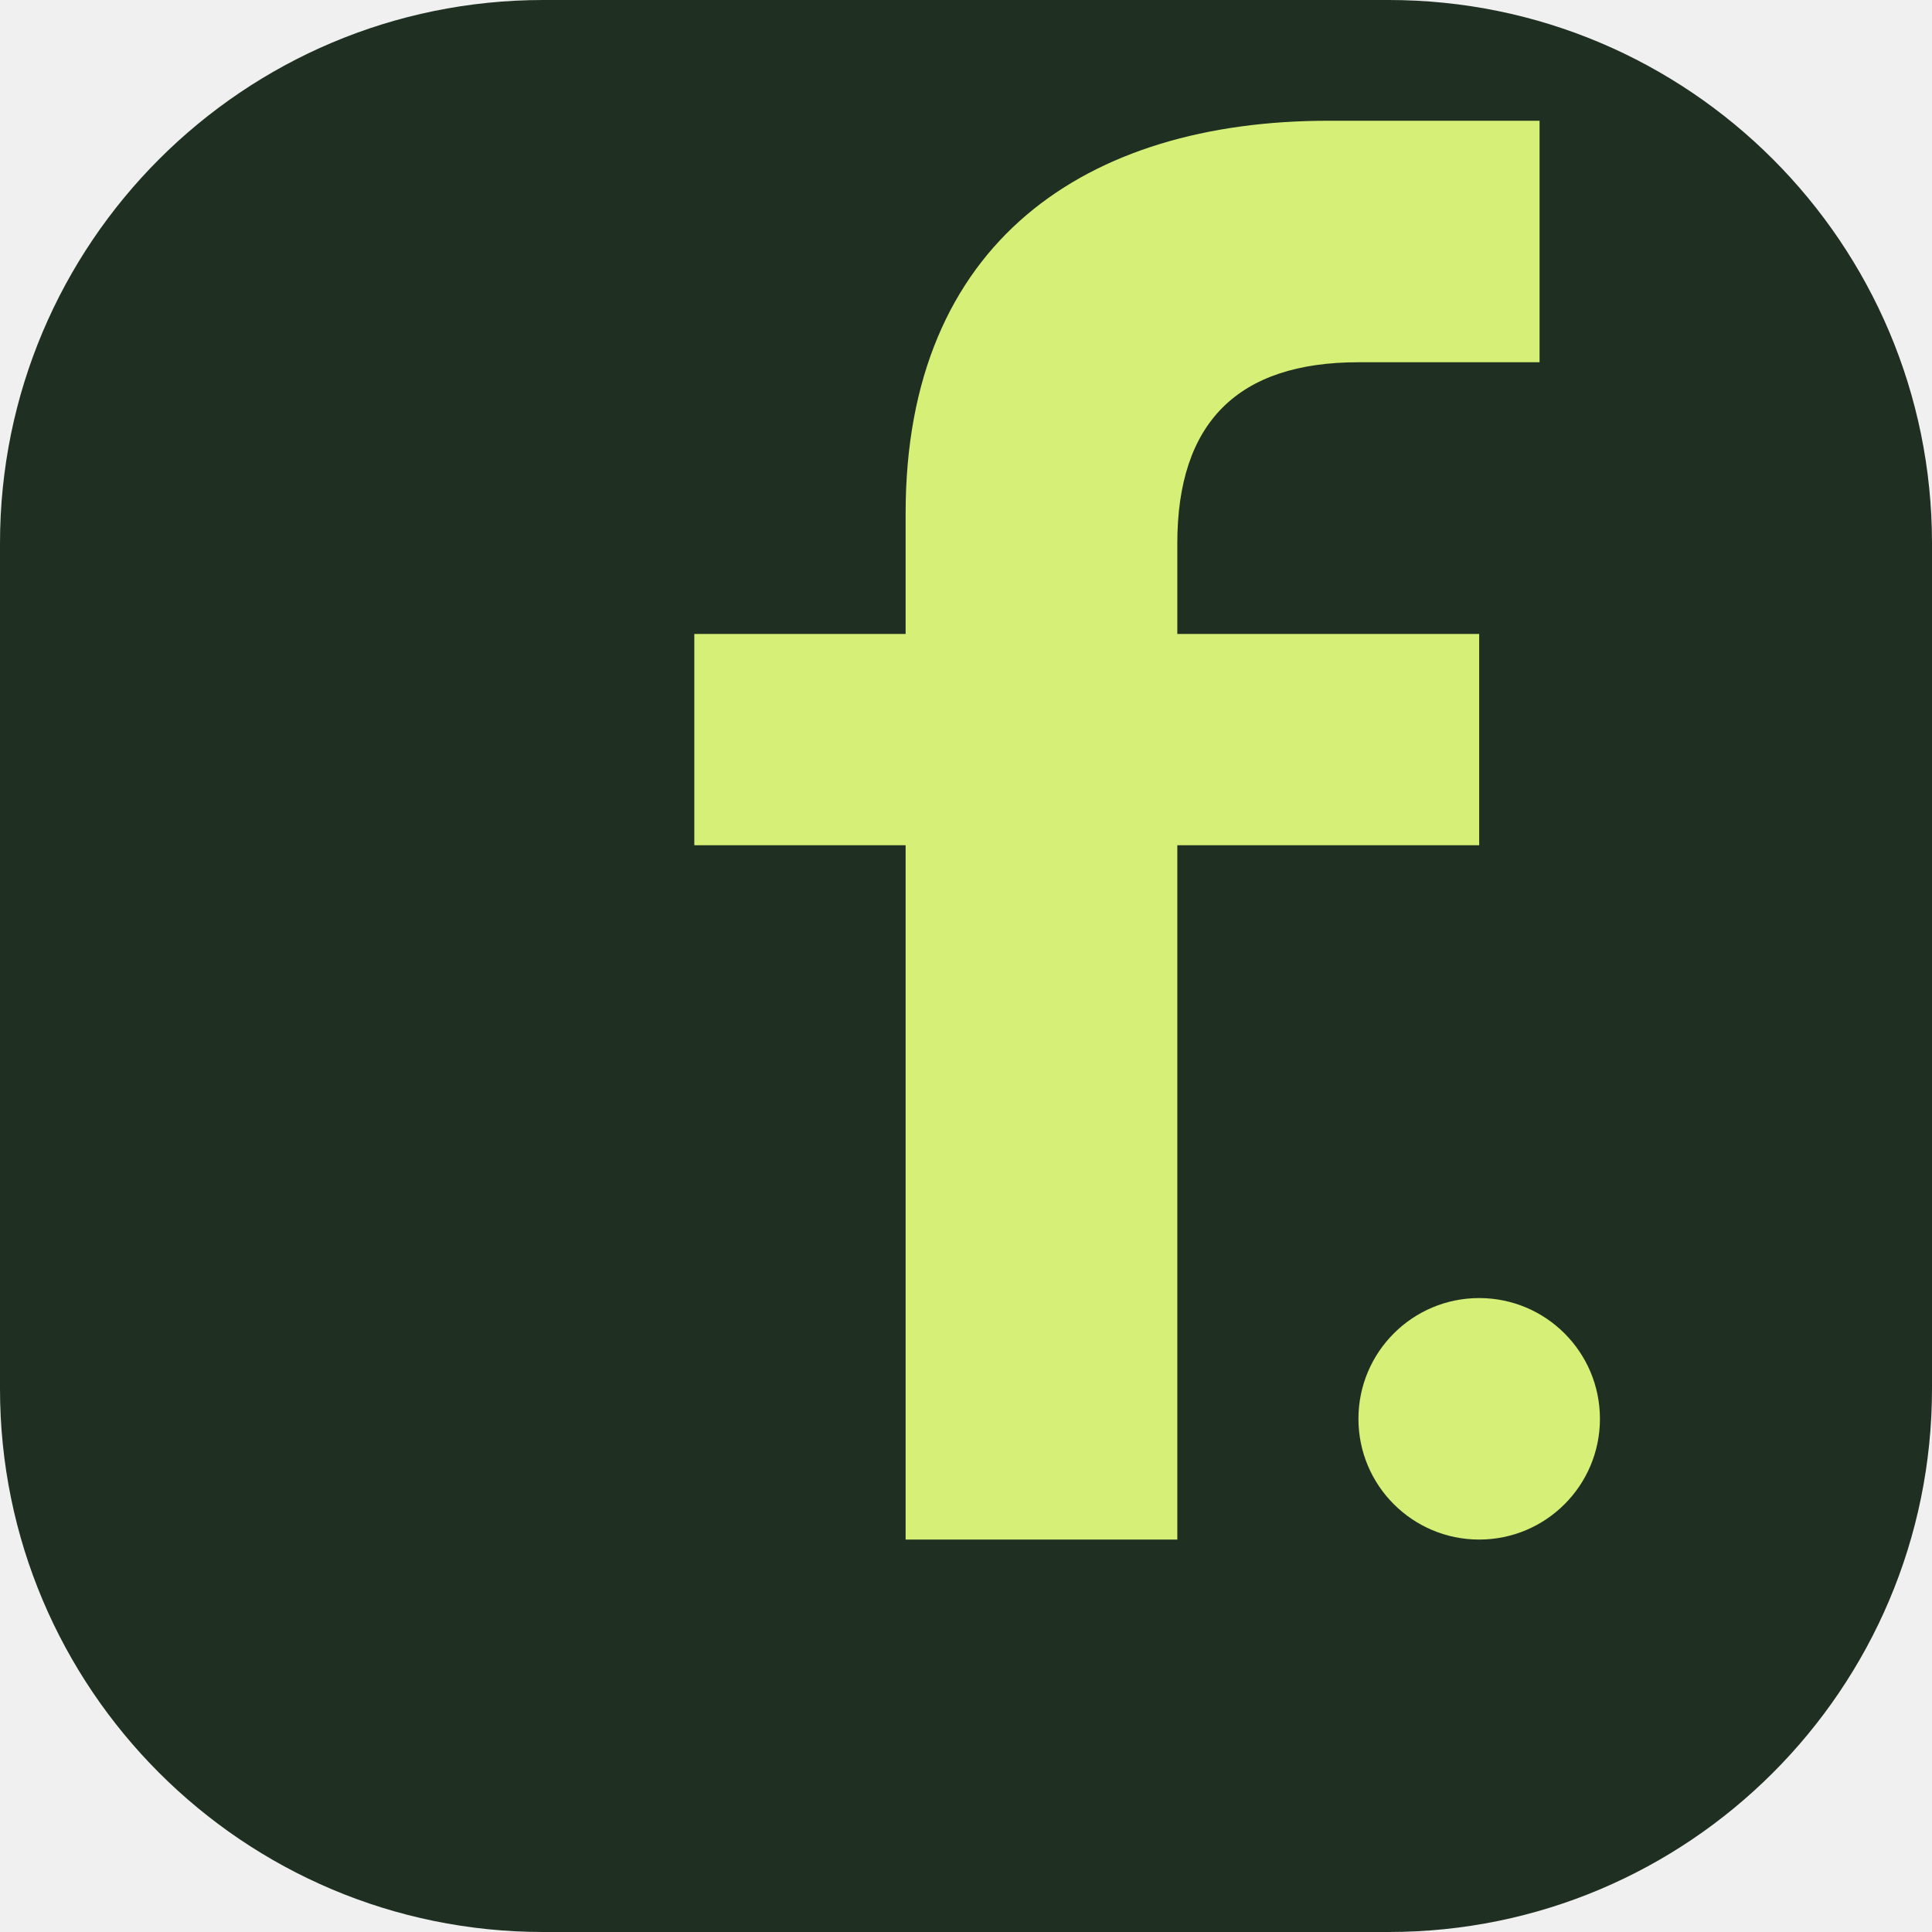
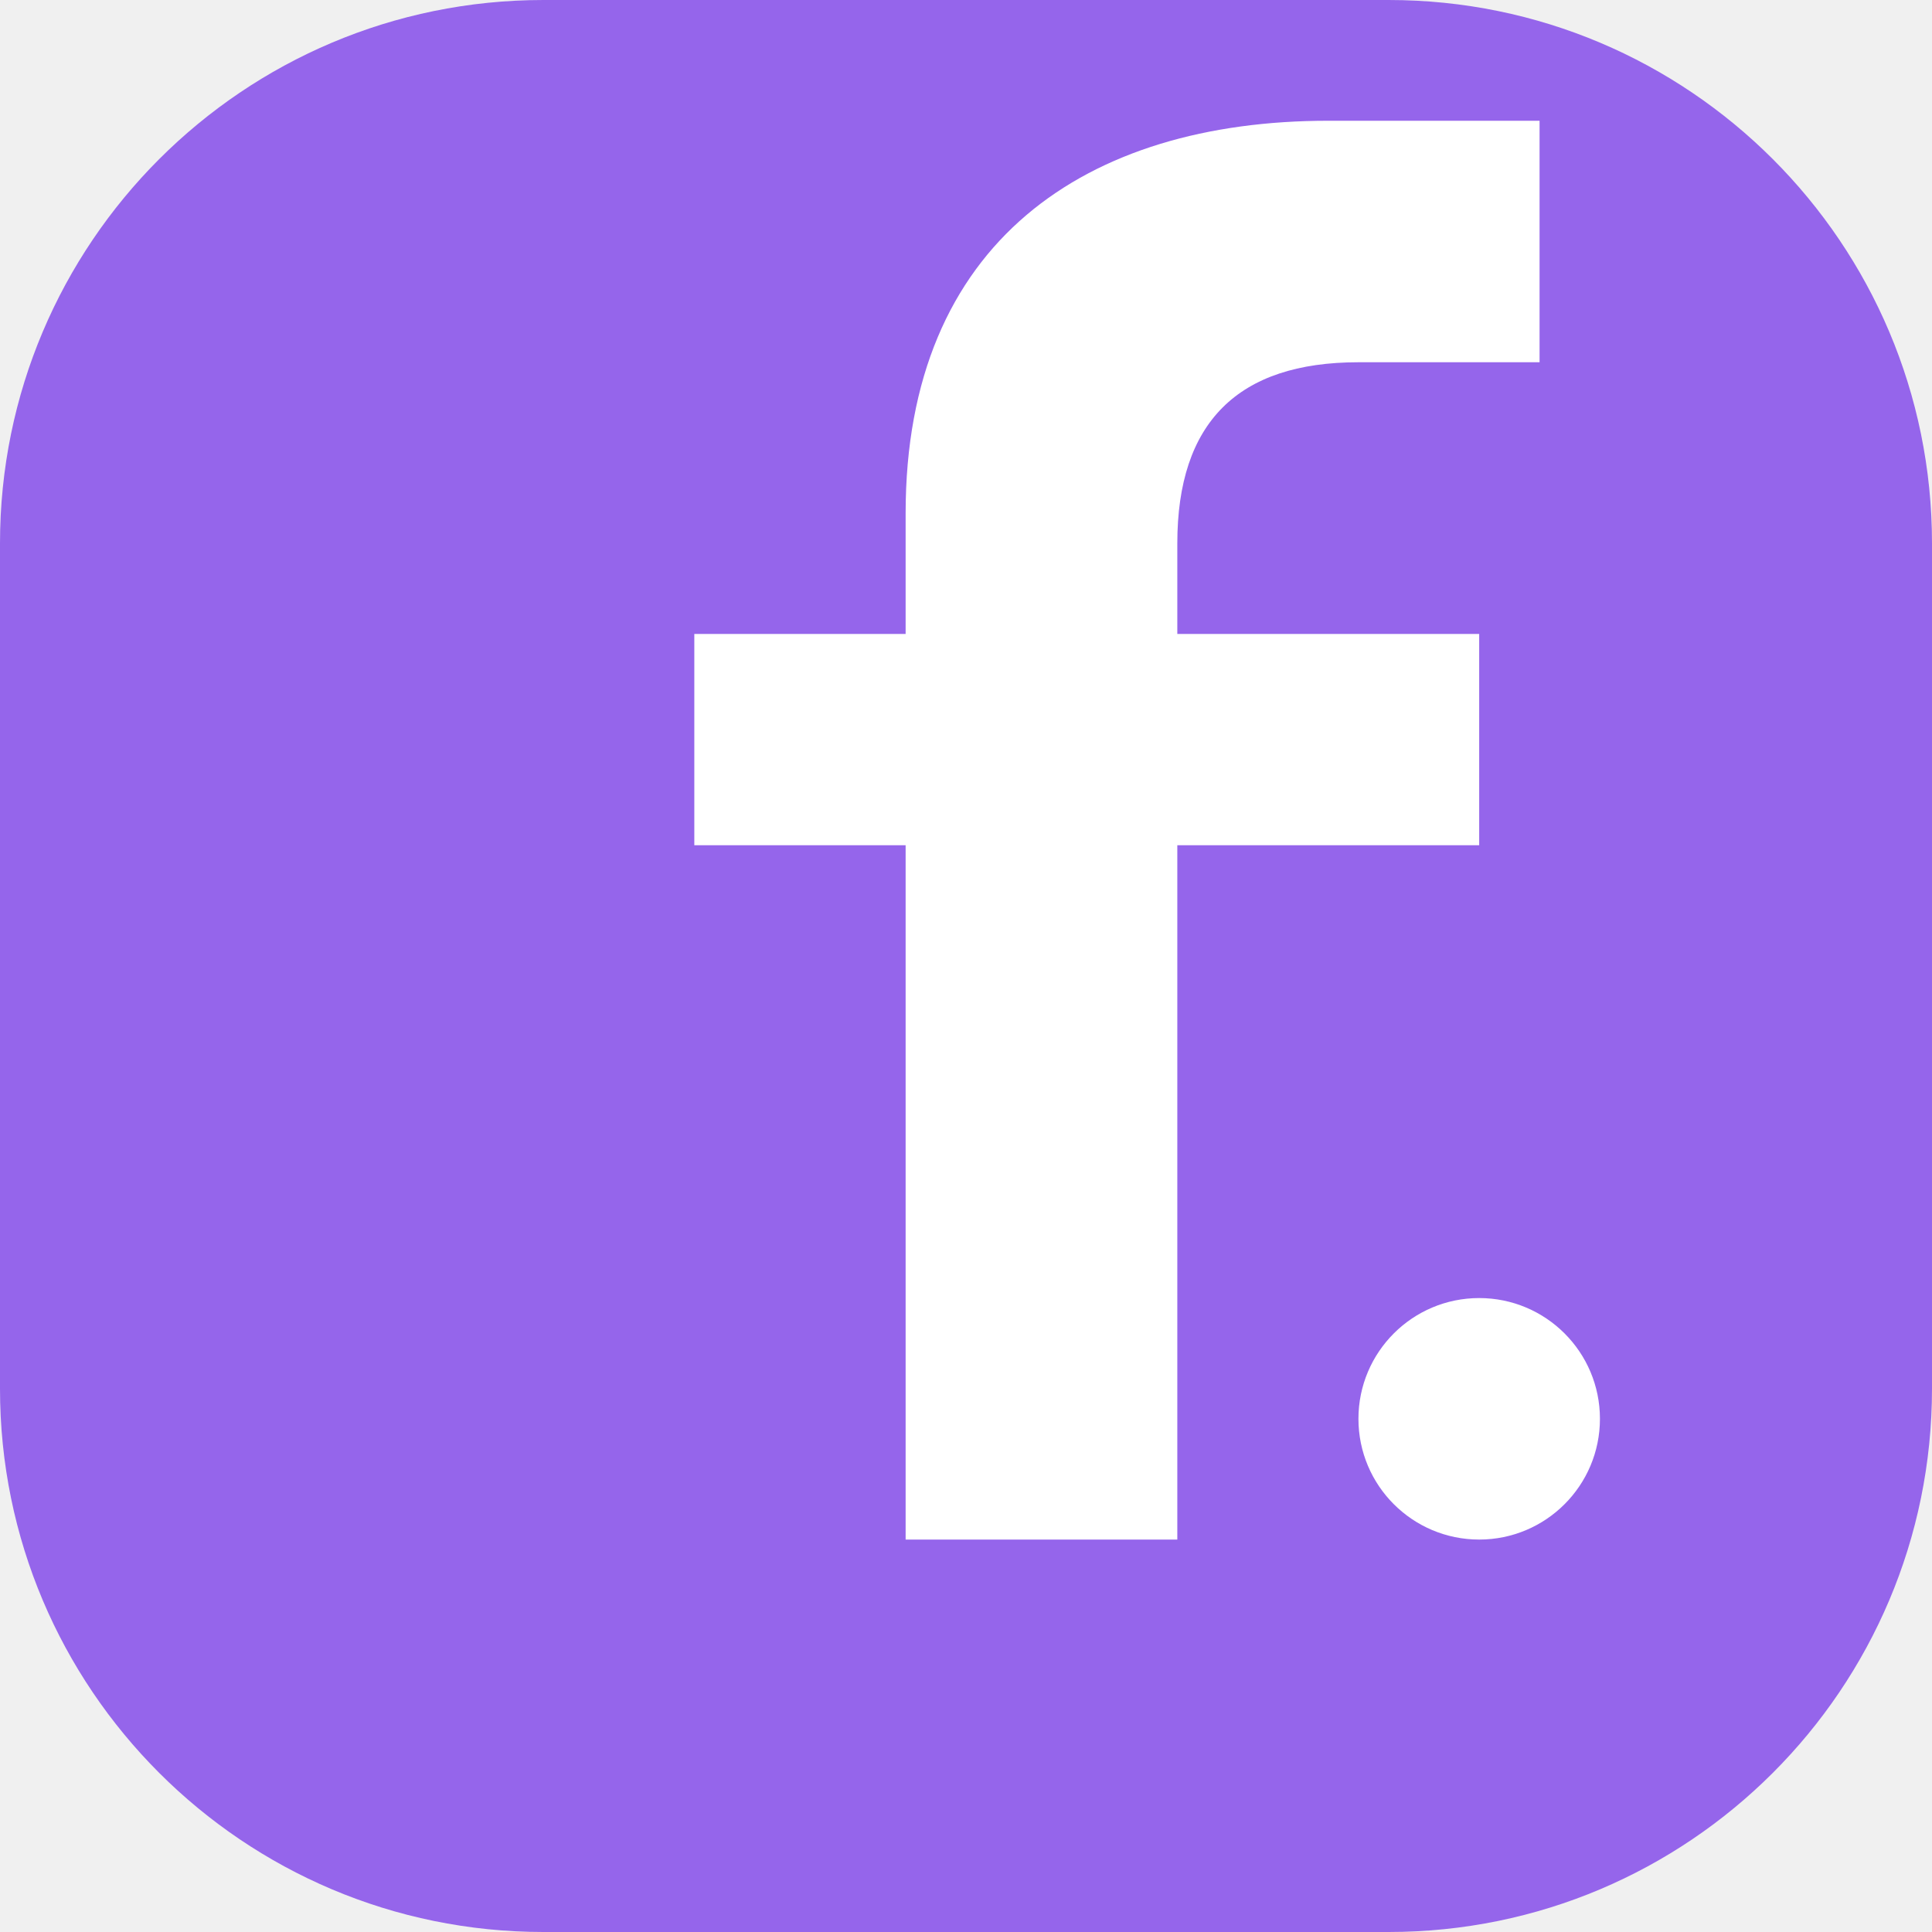
<svg xmlns="http://www.w3.org/2000/svg" viewBox="0 0 64 64">
-   <rect width="64" height="64" rx="18" fill="#1f3022" />
-   <path d="M30 51V28h-7v-7h7v-4c0-9 6-13 14-13h7v8h-6c-4 0-6 2-6 6v3h10v7H39v23z" fill="#d6ef76" />
-   <circle cx="49" cy="47" r="4" fill="#d6ef76" />
+   <rect width="64" height="64" rx="18" fill="#9565eb" />
+   <path d="M30 51V28h-7v-7h7v-4c0-9 6-13 14-13h7v8h-6c-4 0-6 2-6 6v3h10v7H39v23z" fill="#ffffff" />
+   <circle cx="49" cy="47" r="4" fill="#ffffff" />
</svg>
